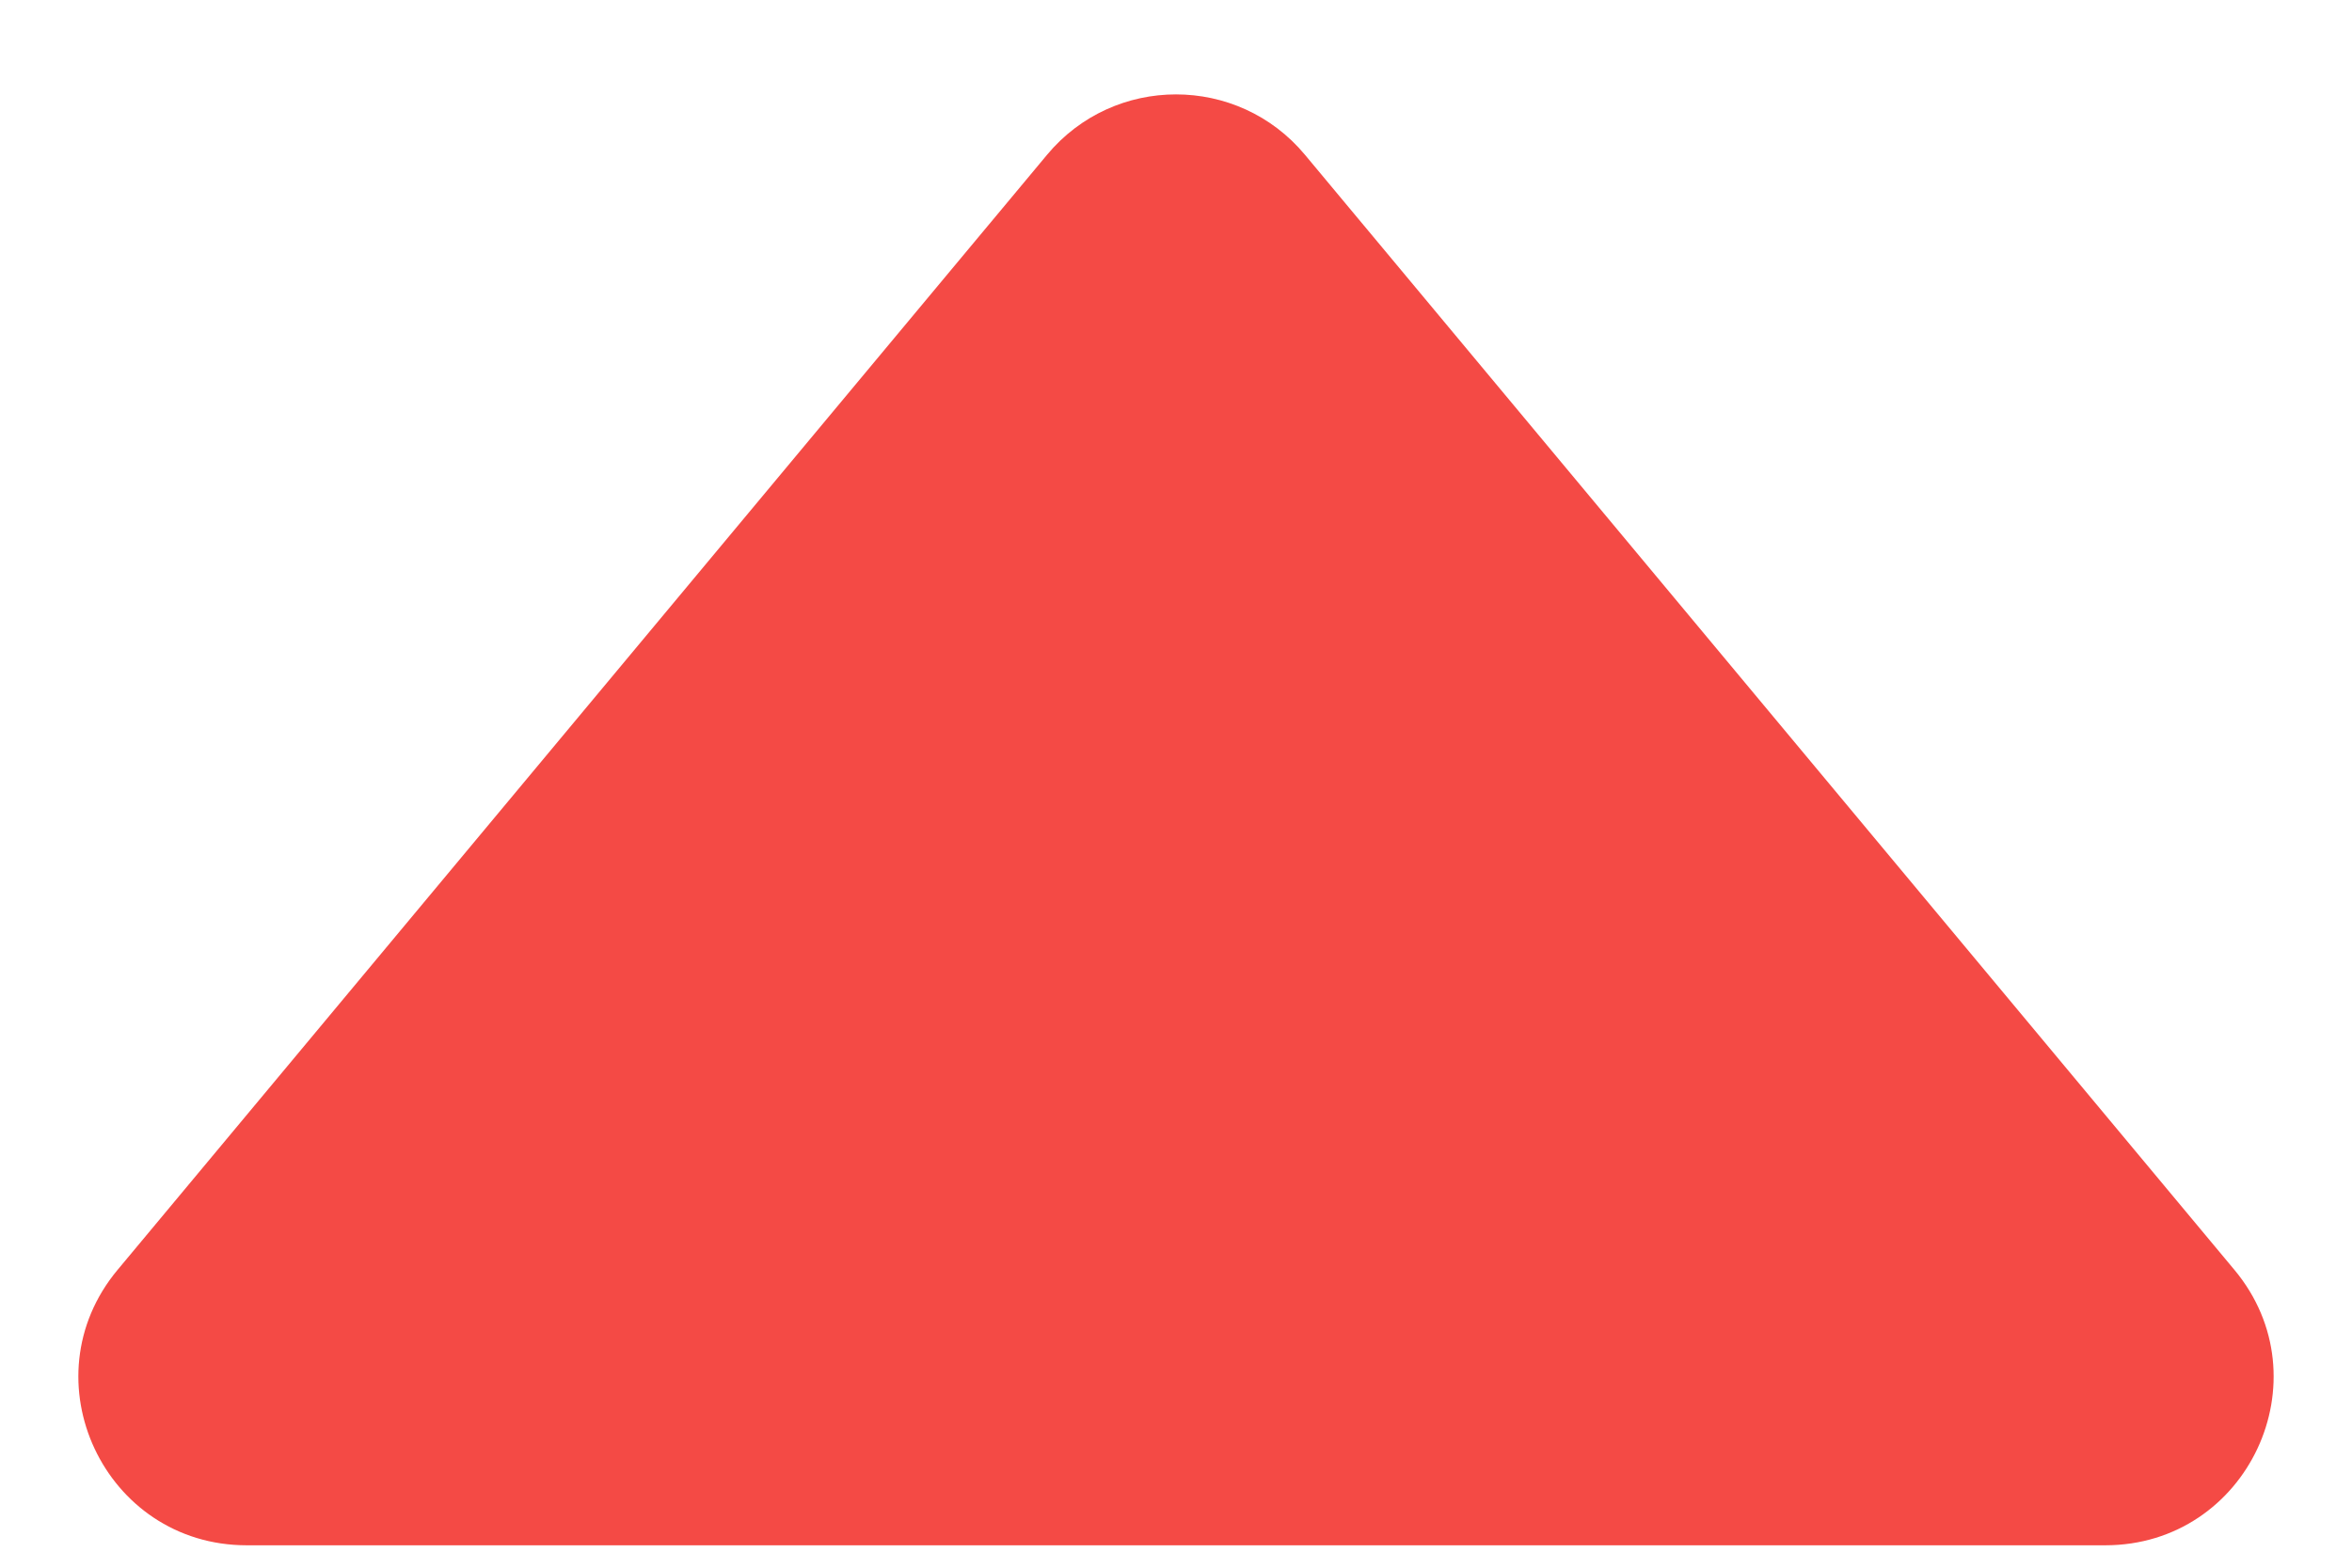
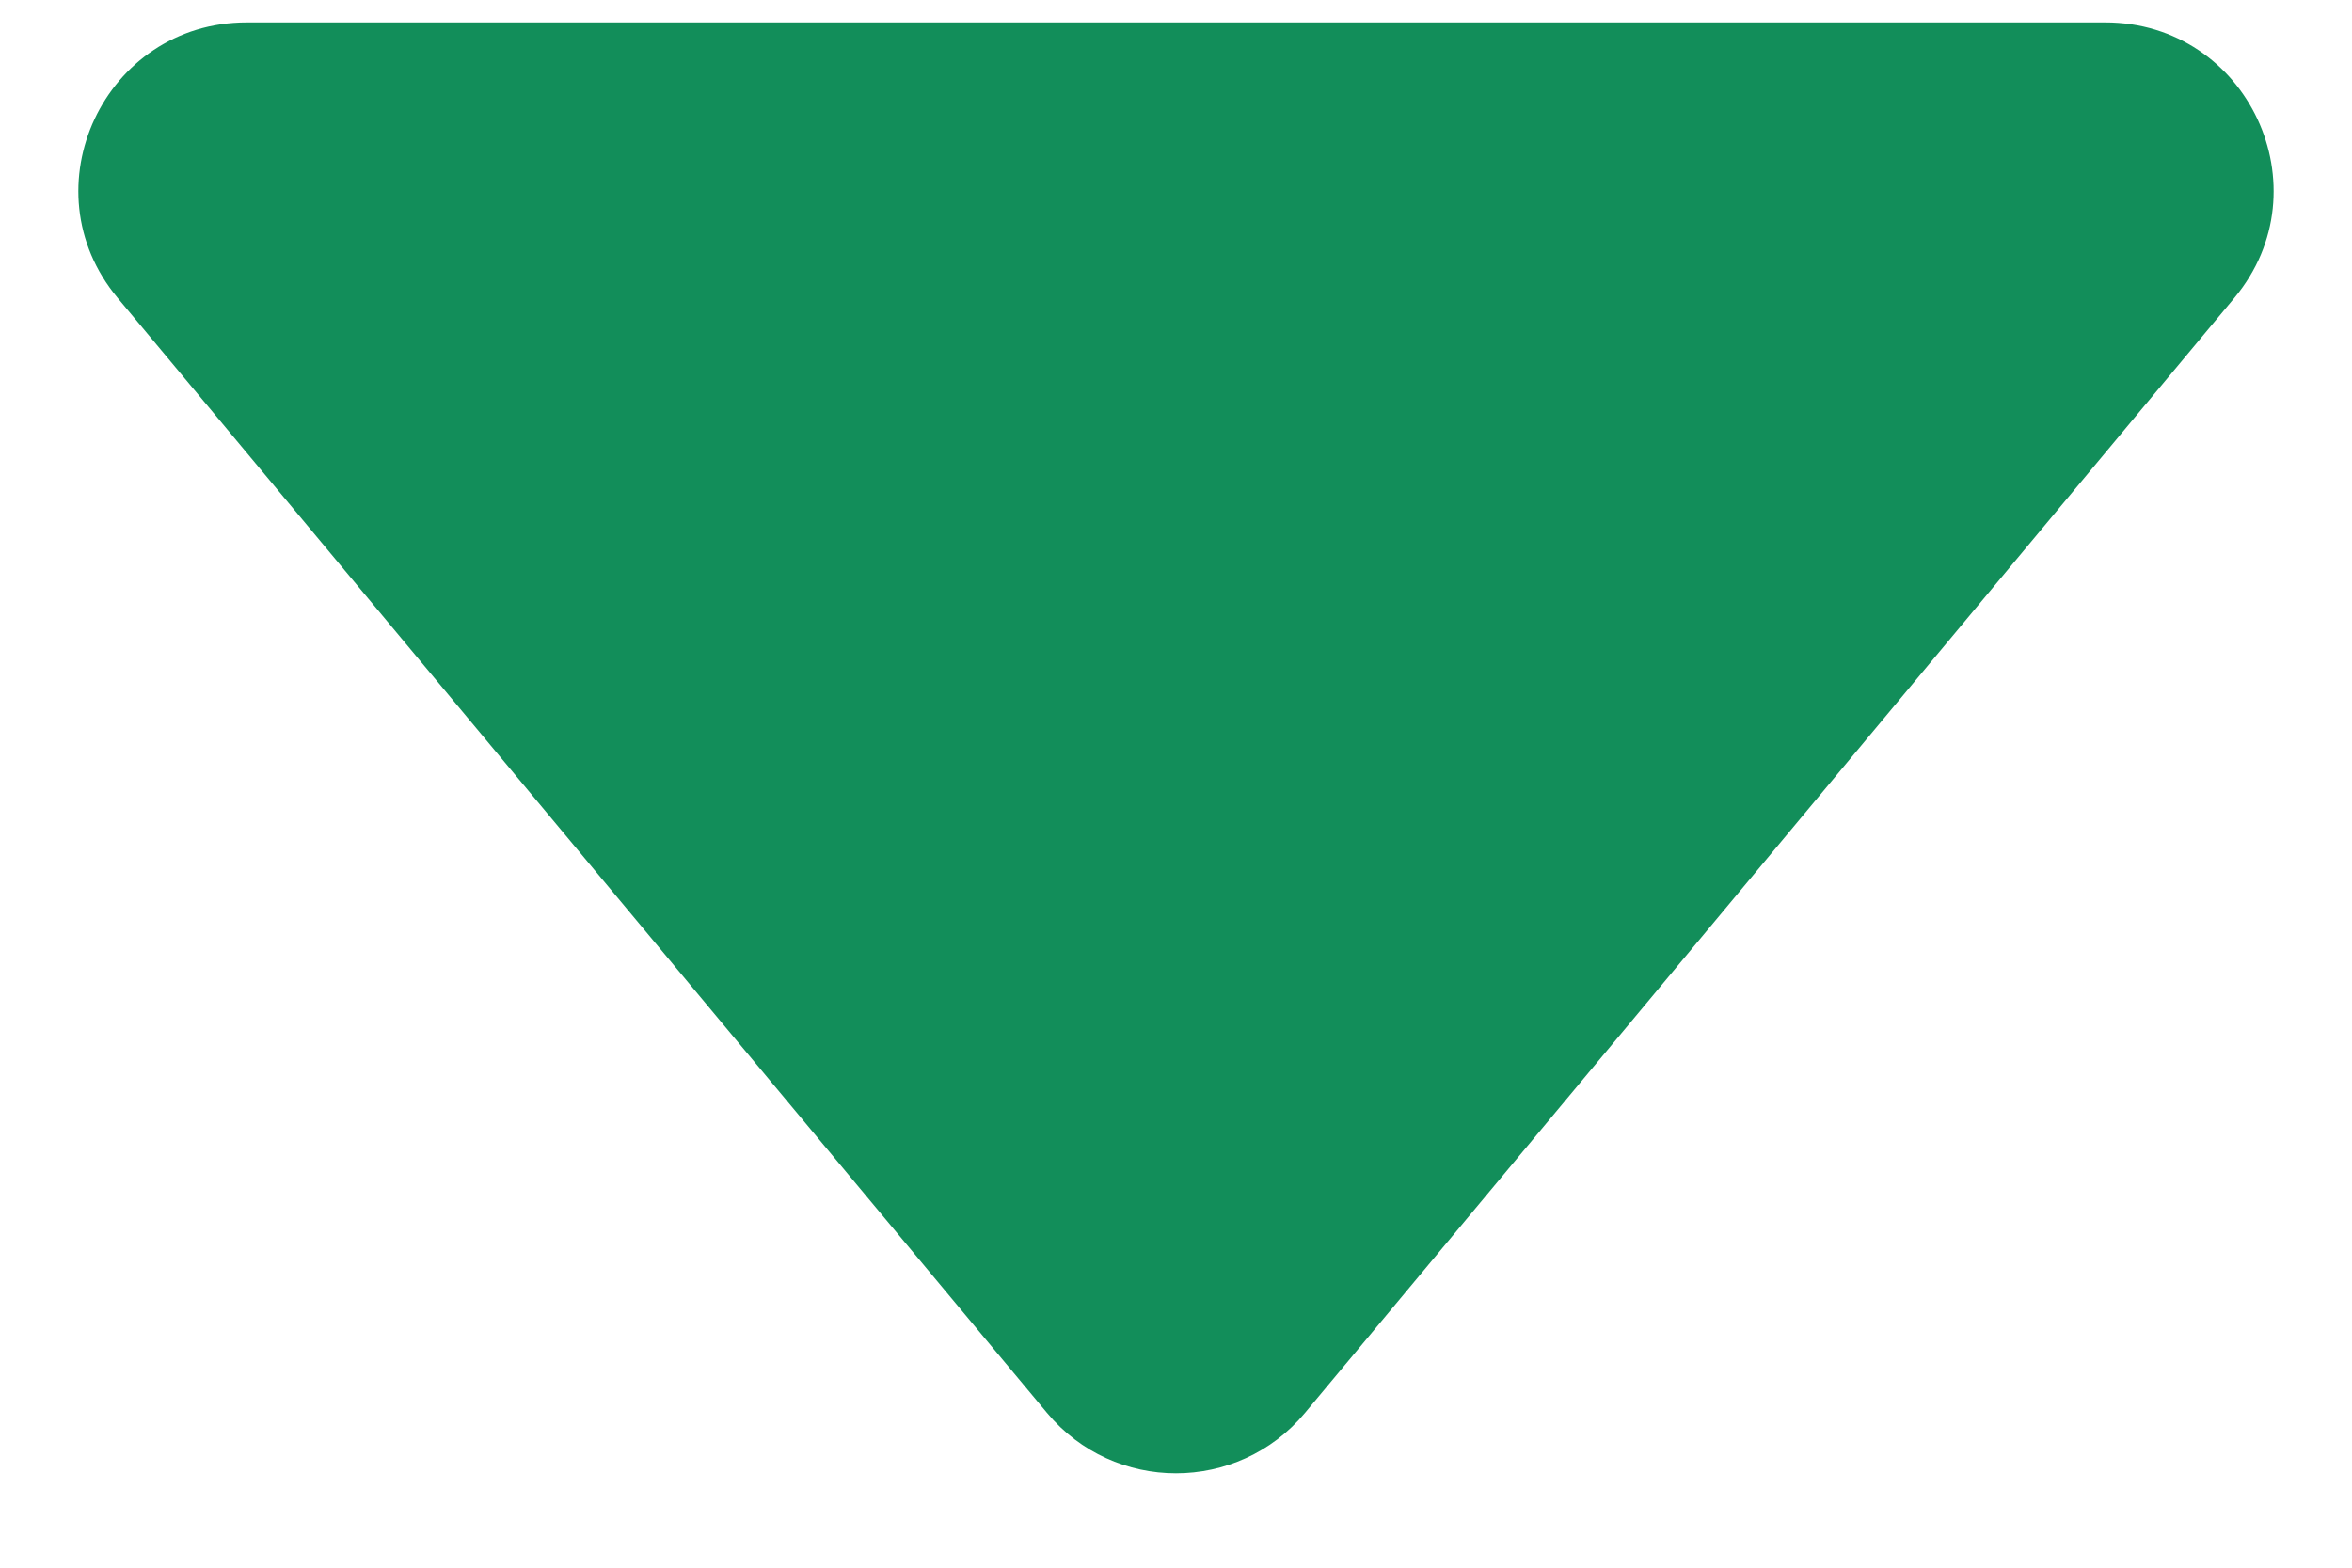
<svg xmlns="http://www.w3.org/2000/svg" width="21" height="14" viewBox="0 0 21 14" fill="none">
-   <path d="M9.348 1.383C9.947 0.663 11.053 0.663 11.652 1.383L19.95 11.34C20.764 12.317 20.069 13.8 18.797 13.8L2.203 13.8C0.931 13.8 0.236 12.317 1.05 11.34L9.348 1.383Z" fill="#F44A45" />
+   <path d="M11.652 12.617C11.053 13.337 9.947 13.337 9.348 12.617L1.05 2.66C0.236 1.683 0.931 0.2 2.203 0.2L18.797 0.2C20.069 0.2 20.764 1.683 19.95 2.66L11.652 12.617Z" fill="#128E5A" />
</svg>
